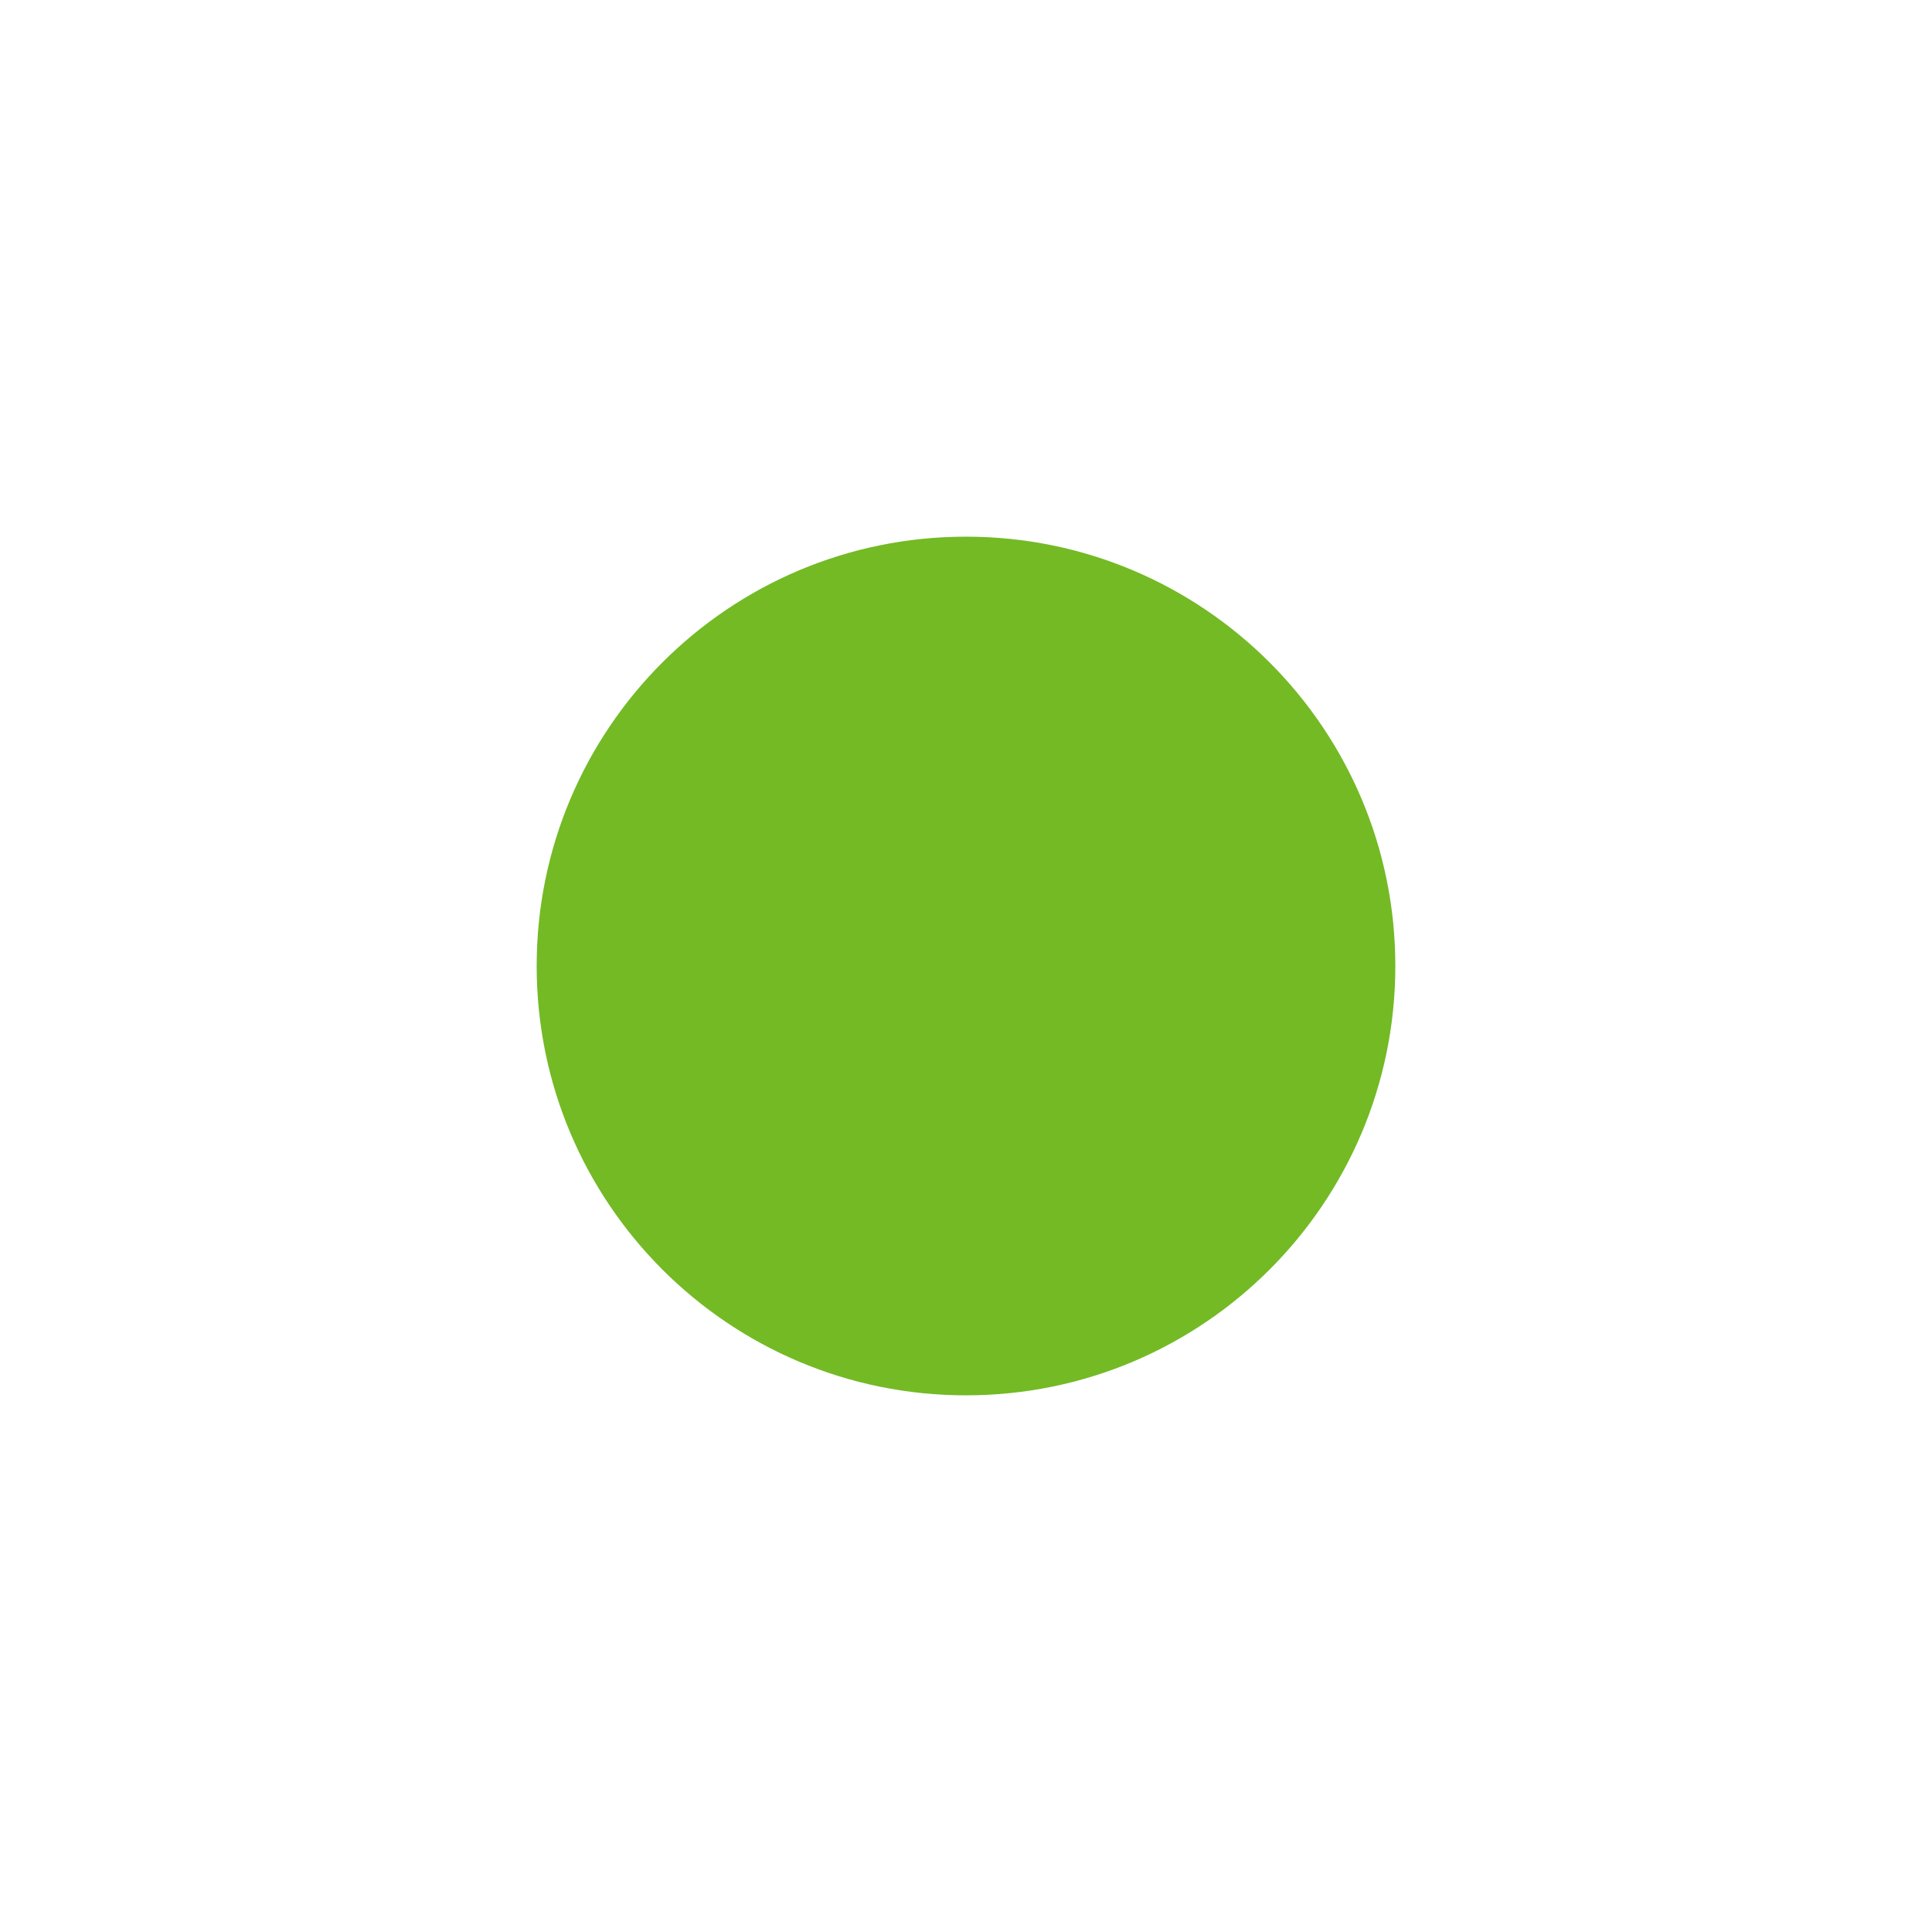
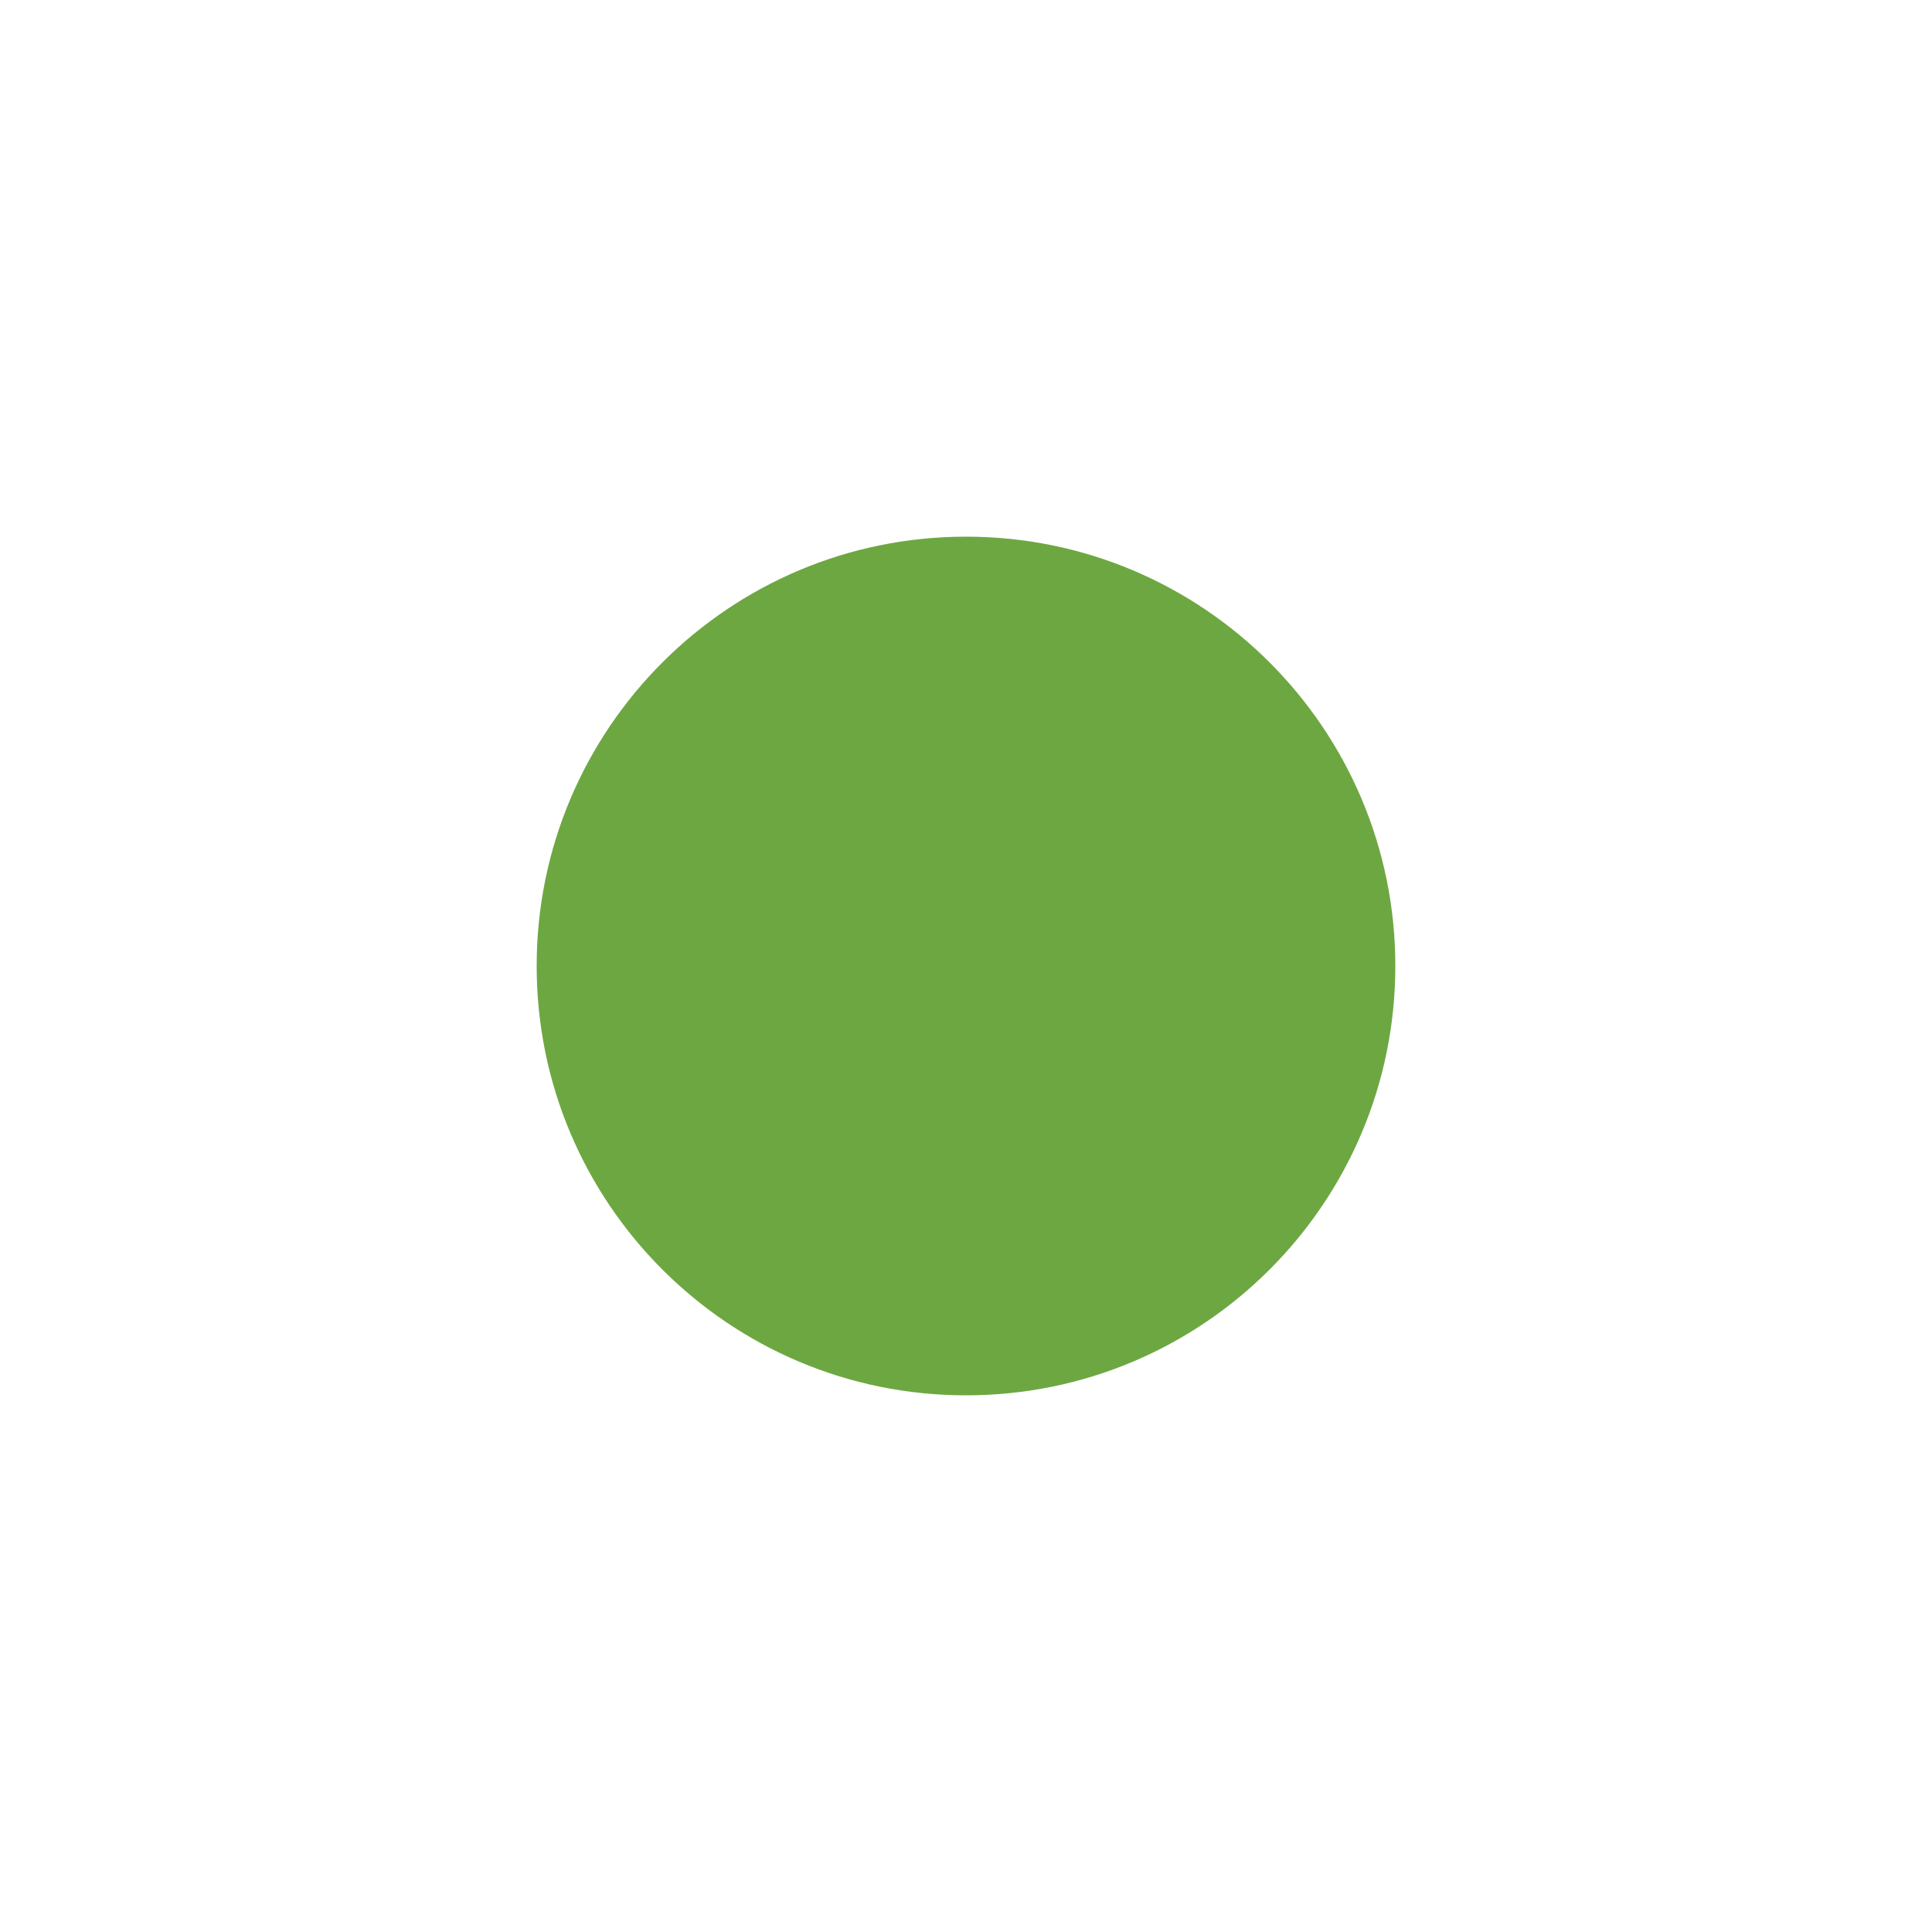
<svg xmlns="http://www.w3.org/2000/svg" xmlns:ns1="http://www.openswatchbook.org/uri/2009/osb" xmlns:xlink="http://www.w3.org/1999/xlink" width="18" height="18" id="svg5266" version="1.1">
  <defs id="defs5268">
    <linearGradient id="selected_bg_color" ns1:paint="solid">
-       <stop style="stop-color:#73ba25;stop-opacity:1;" offset="0" id="stop4137" />
+       <stop style="stop-color:#6da741;stop-opacity:1;" offset="0" id="stop4137" />
    </linearGradient>
    <linearGradient xlink:href="#selected_bg_color" id="linearGradient4139" x1="9" y1="3" x2="9" y2="11" gradientUnits="userSpaceOnUse" />
  </defs>
  <g id="layer1" transform="translate(0,2)">
    <circle style="opacity:1;fill:url(#linearGradient4139);fill-opacity:1;stroke:none;stroke-opacity:0.706" id="path4136" cx="9" cy="7" r="4" />
  </g>
</svg>
